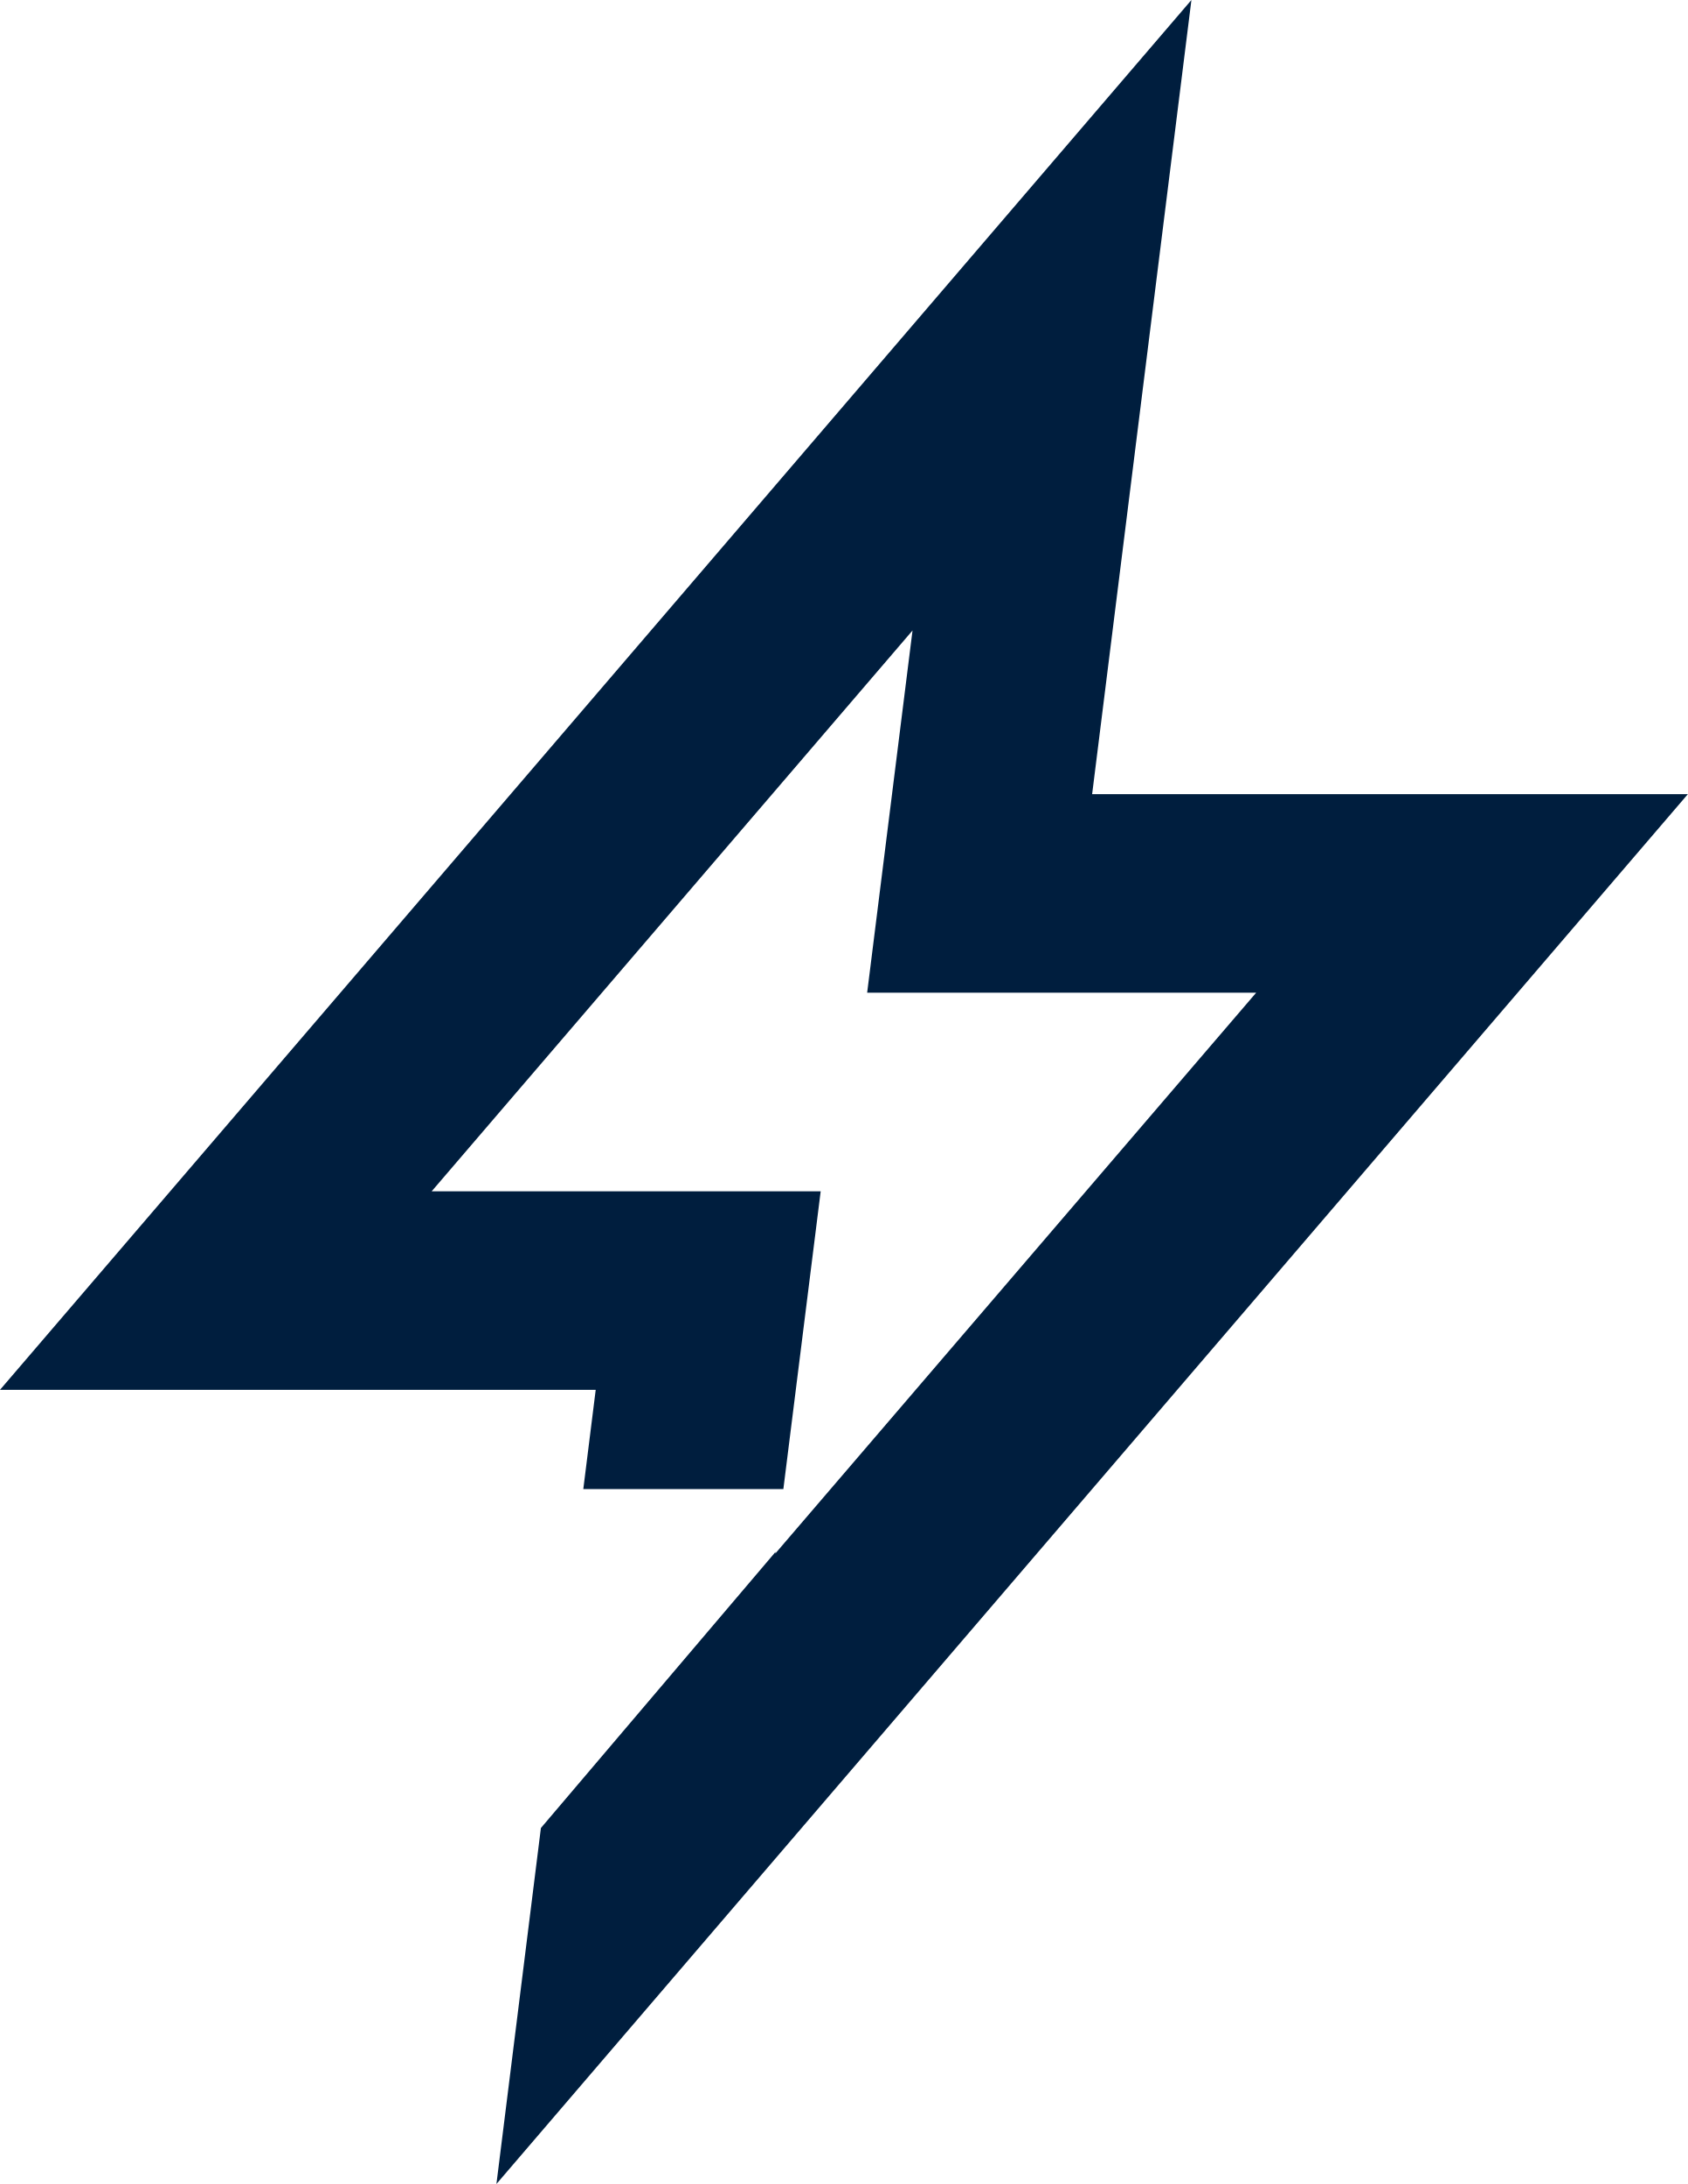
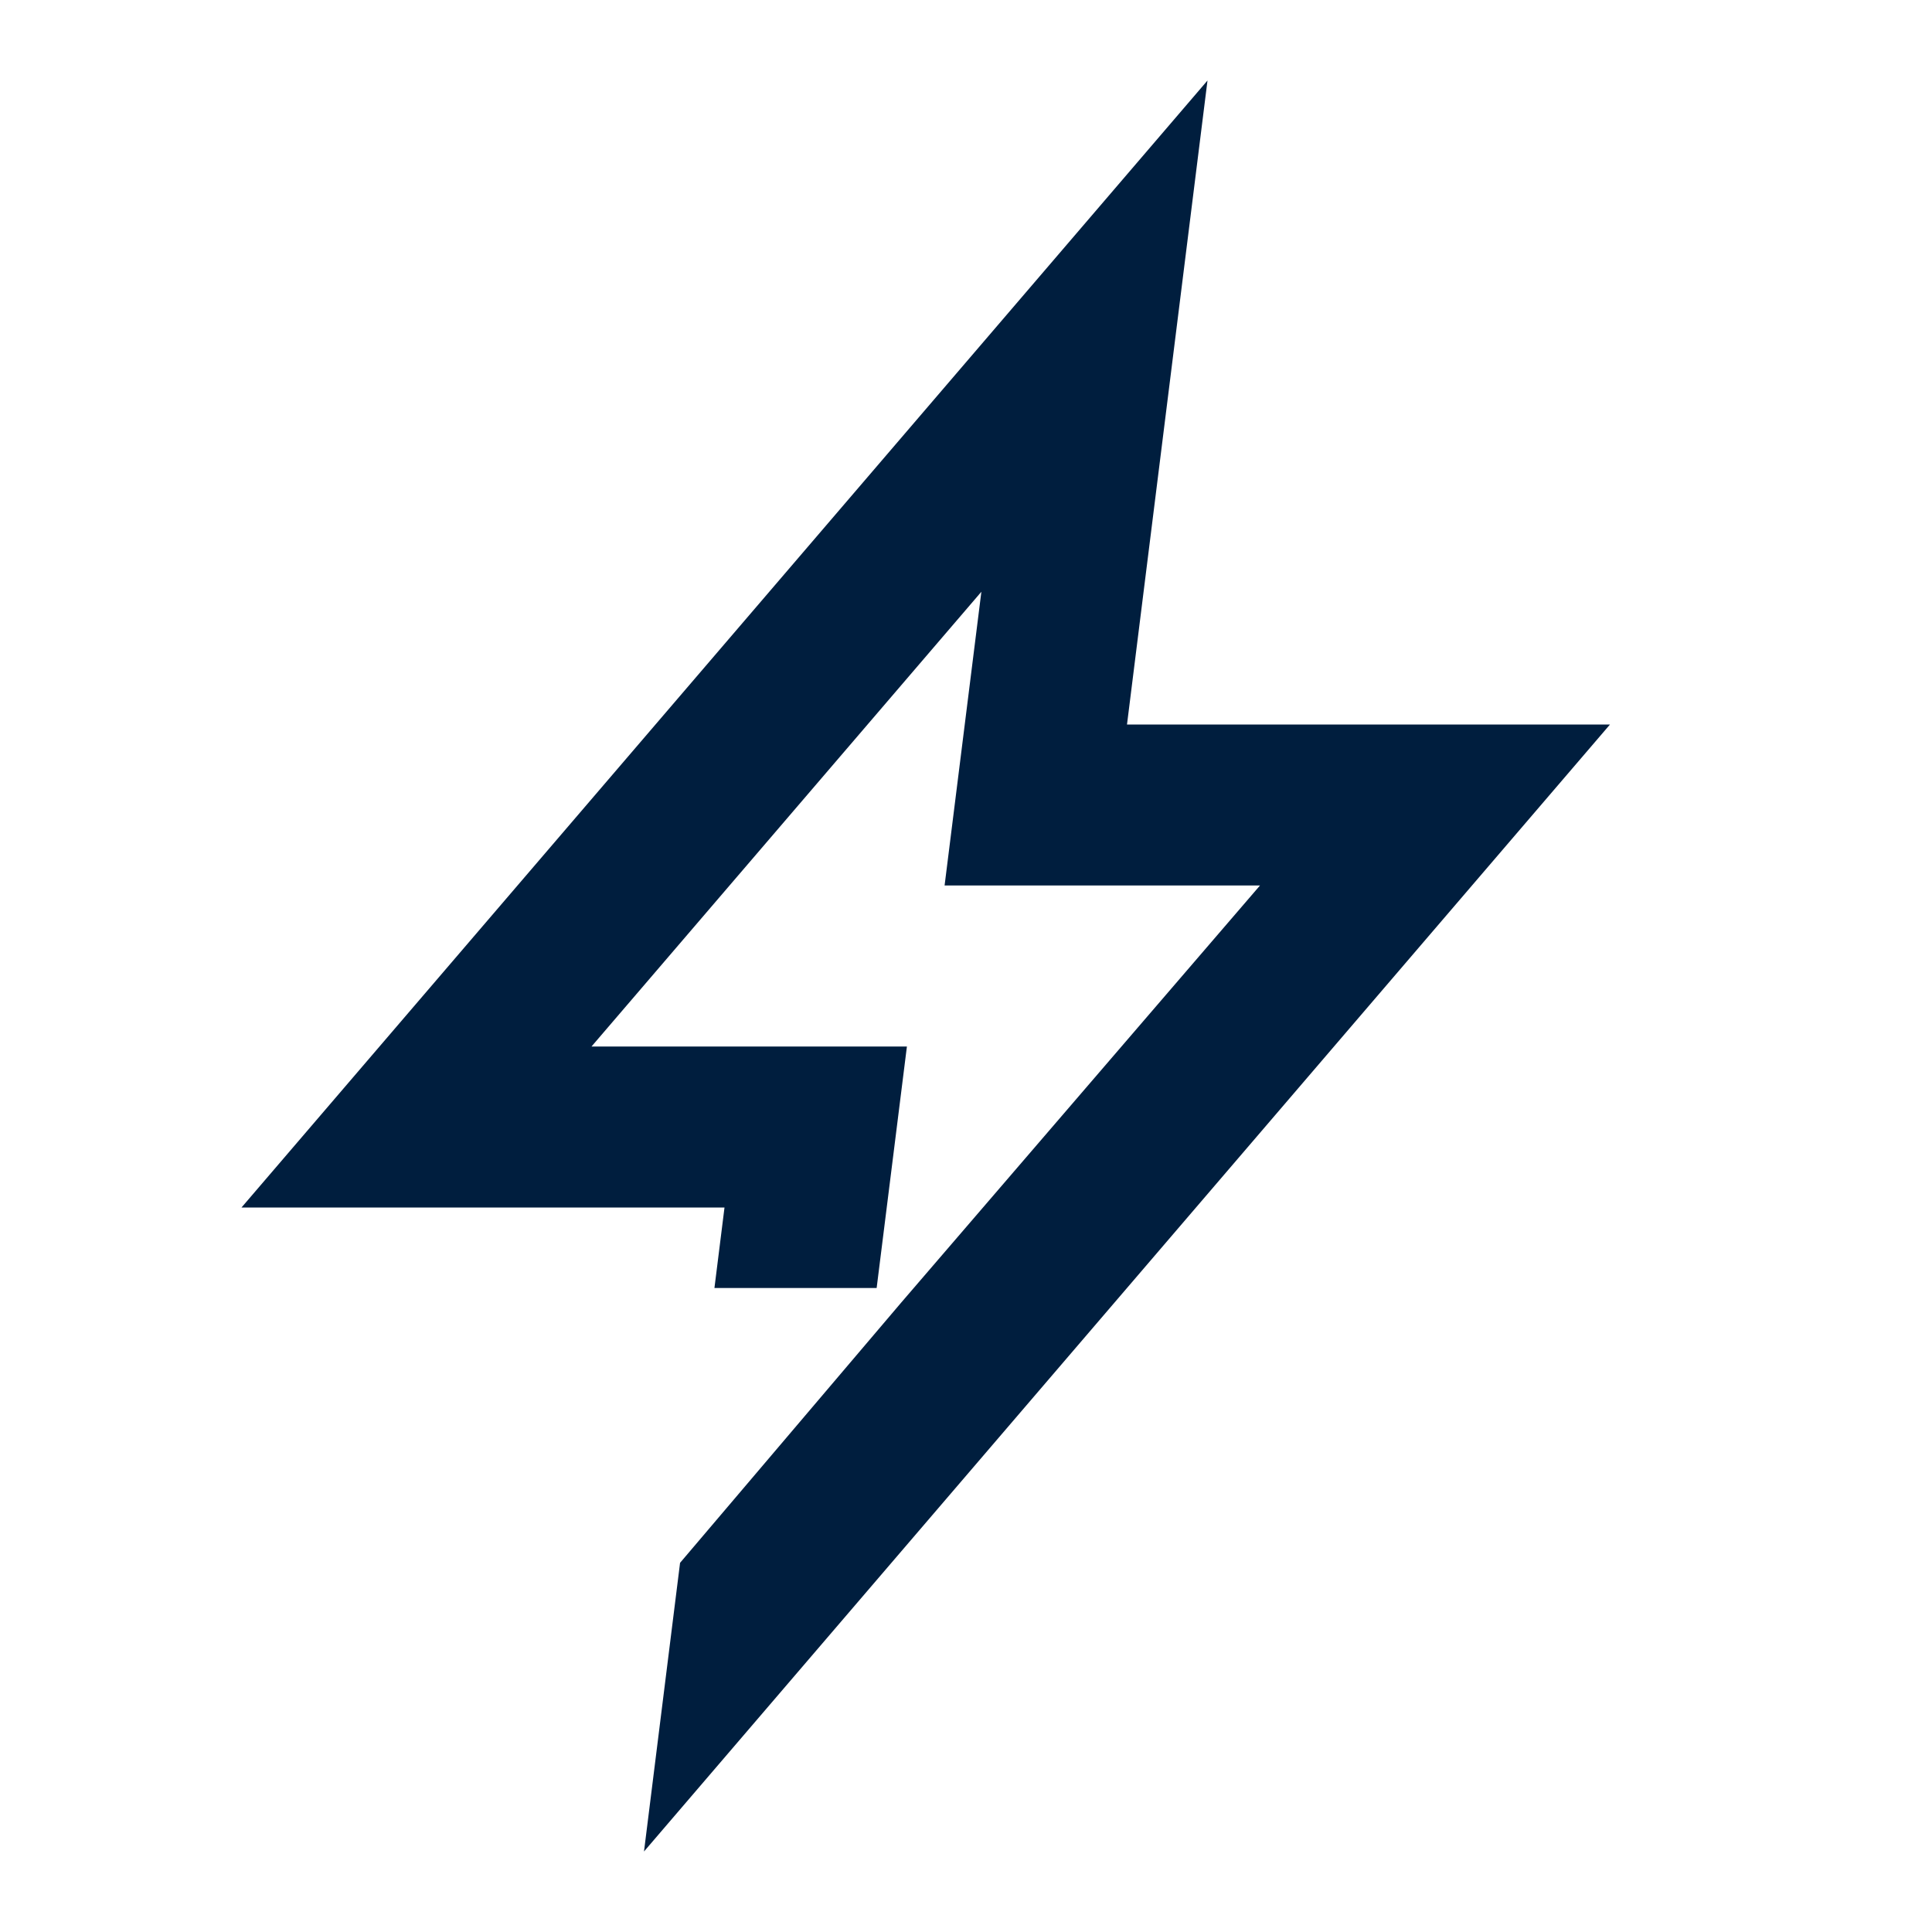
- <svg xmlns="http://www.w3.org/2000/svg" width="17px" height="22px" viewBox="0 0 17 22" version="1.1">
-   <g id="Android" stroke="none" stroke-width="1" fill="none" fill-rule="evenodd">
-     <g id="Incentives---Turbo-trips-cards" transform="translate(-295, -301)" fill="#001E3E">
-       <g id="Group-3-Copy-23" transform="translate(16, 270)">
-         <g id="ic_turbo-trips" transform="translate(264, 18)">
-           <g id="icons-/-24x24-/-bolt-/-outline" transform="translate(12, 12)">
-             <g id="icon">
-               <path d="M15,1 L14,9 L20,9 L8,23 L8.448,19.414 L10.811,16.633 L10.809,16.649 L15.652,11 L11.734,11 L12.191,7.351 L7.348,13 L11.266,13 L10.89,16 L8.875,16 L9,15 L3,15 L15,1 Z" id="Shape" fill-rule="nonzero" />
-             </g>
-           </g>
-         </g>
-       </g>
-     </g>
-   </g>
+ <svg xmlns="http://www.w3.org/2000/svg" width="24" height="24" viewBox="0 0 24 24" fill="none">
+   <path d="M15 1L14 9H20L8 23L8.448 19.414L11.197 16.179L15.652 11H11.734L12.191 7.351L7.348 13H11.266L10.89 16H8.875L9 15H3L15 1Z" fill="#001E3E" />
</svg>
